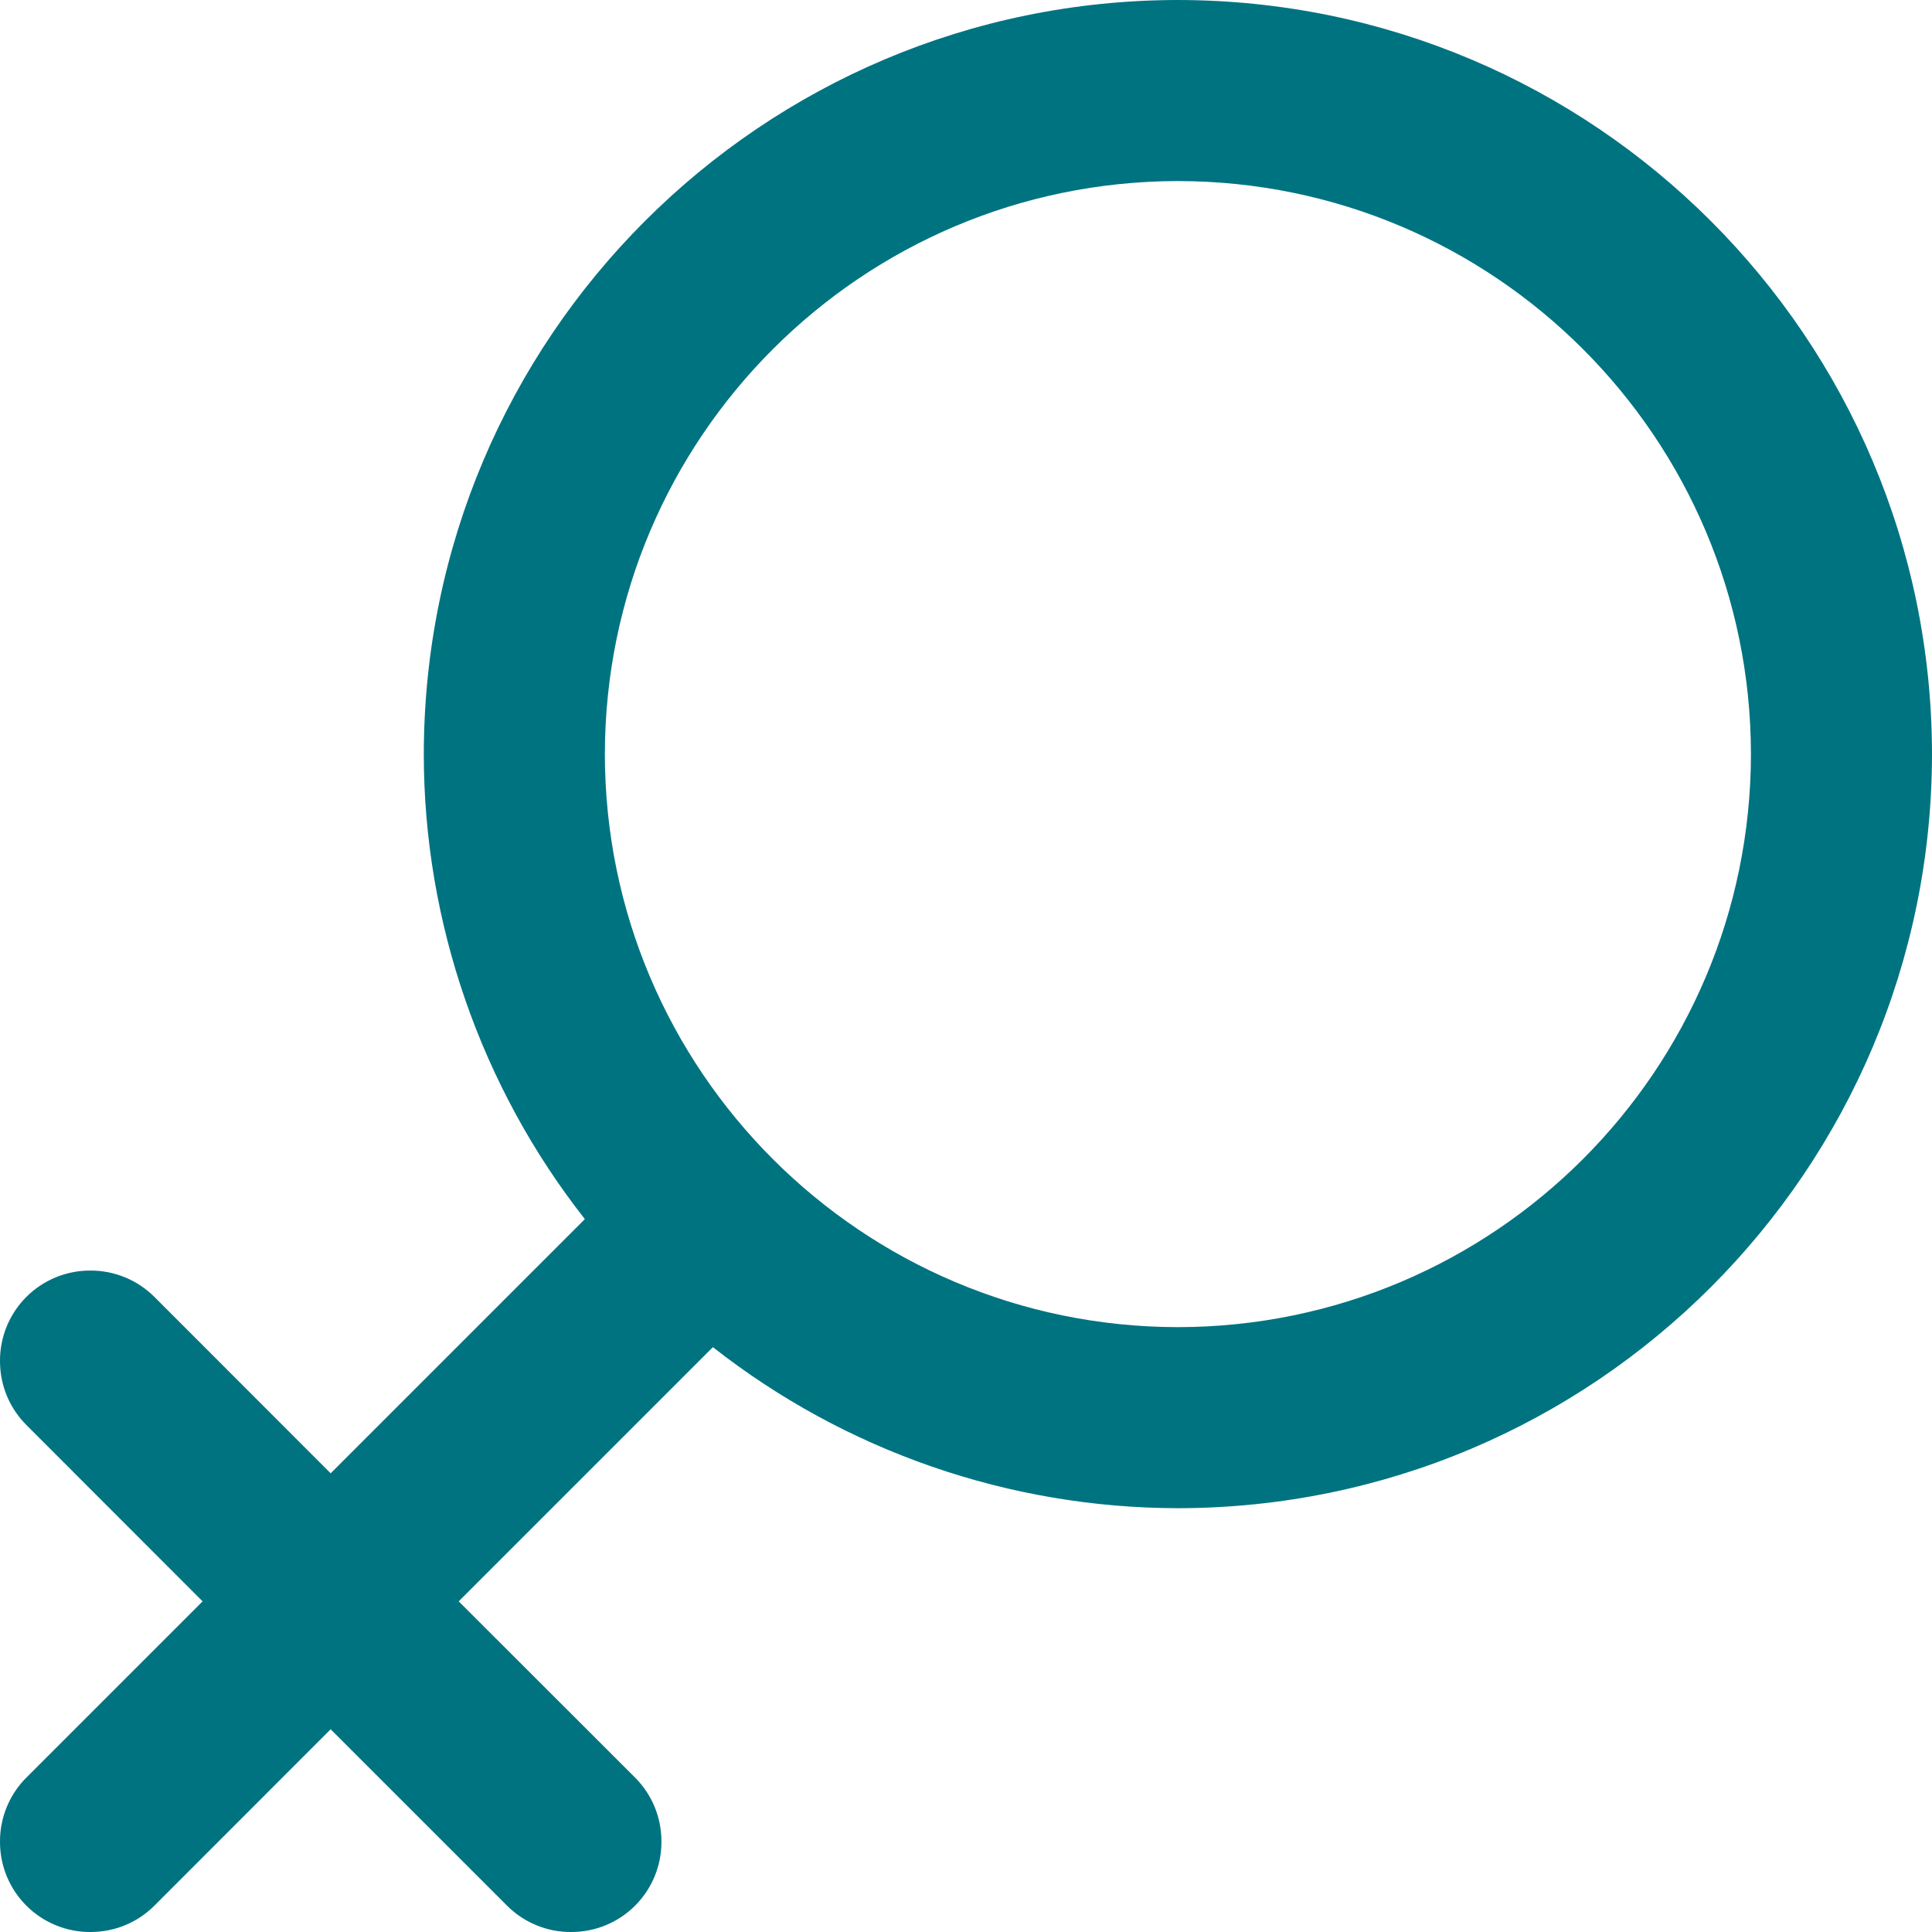
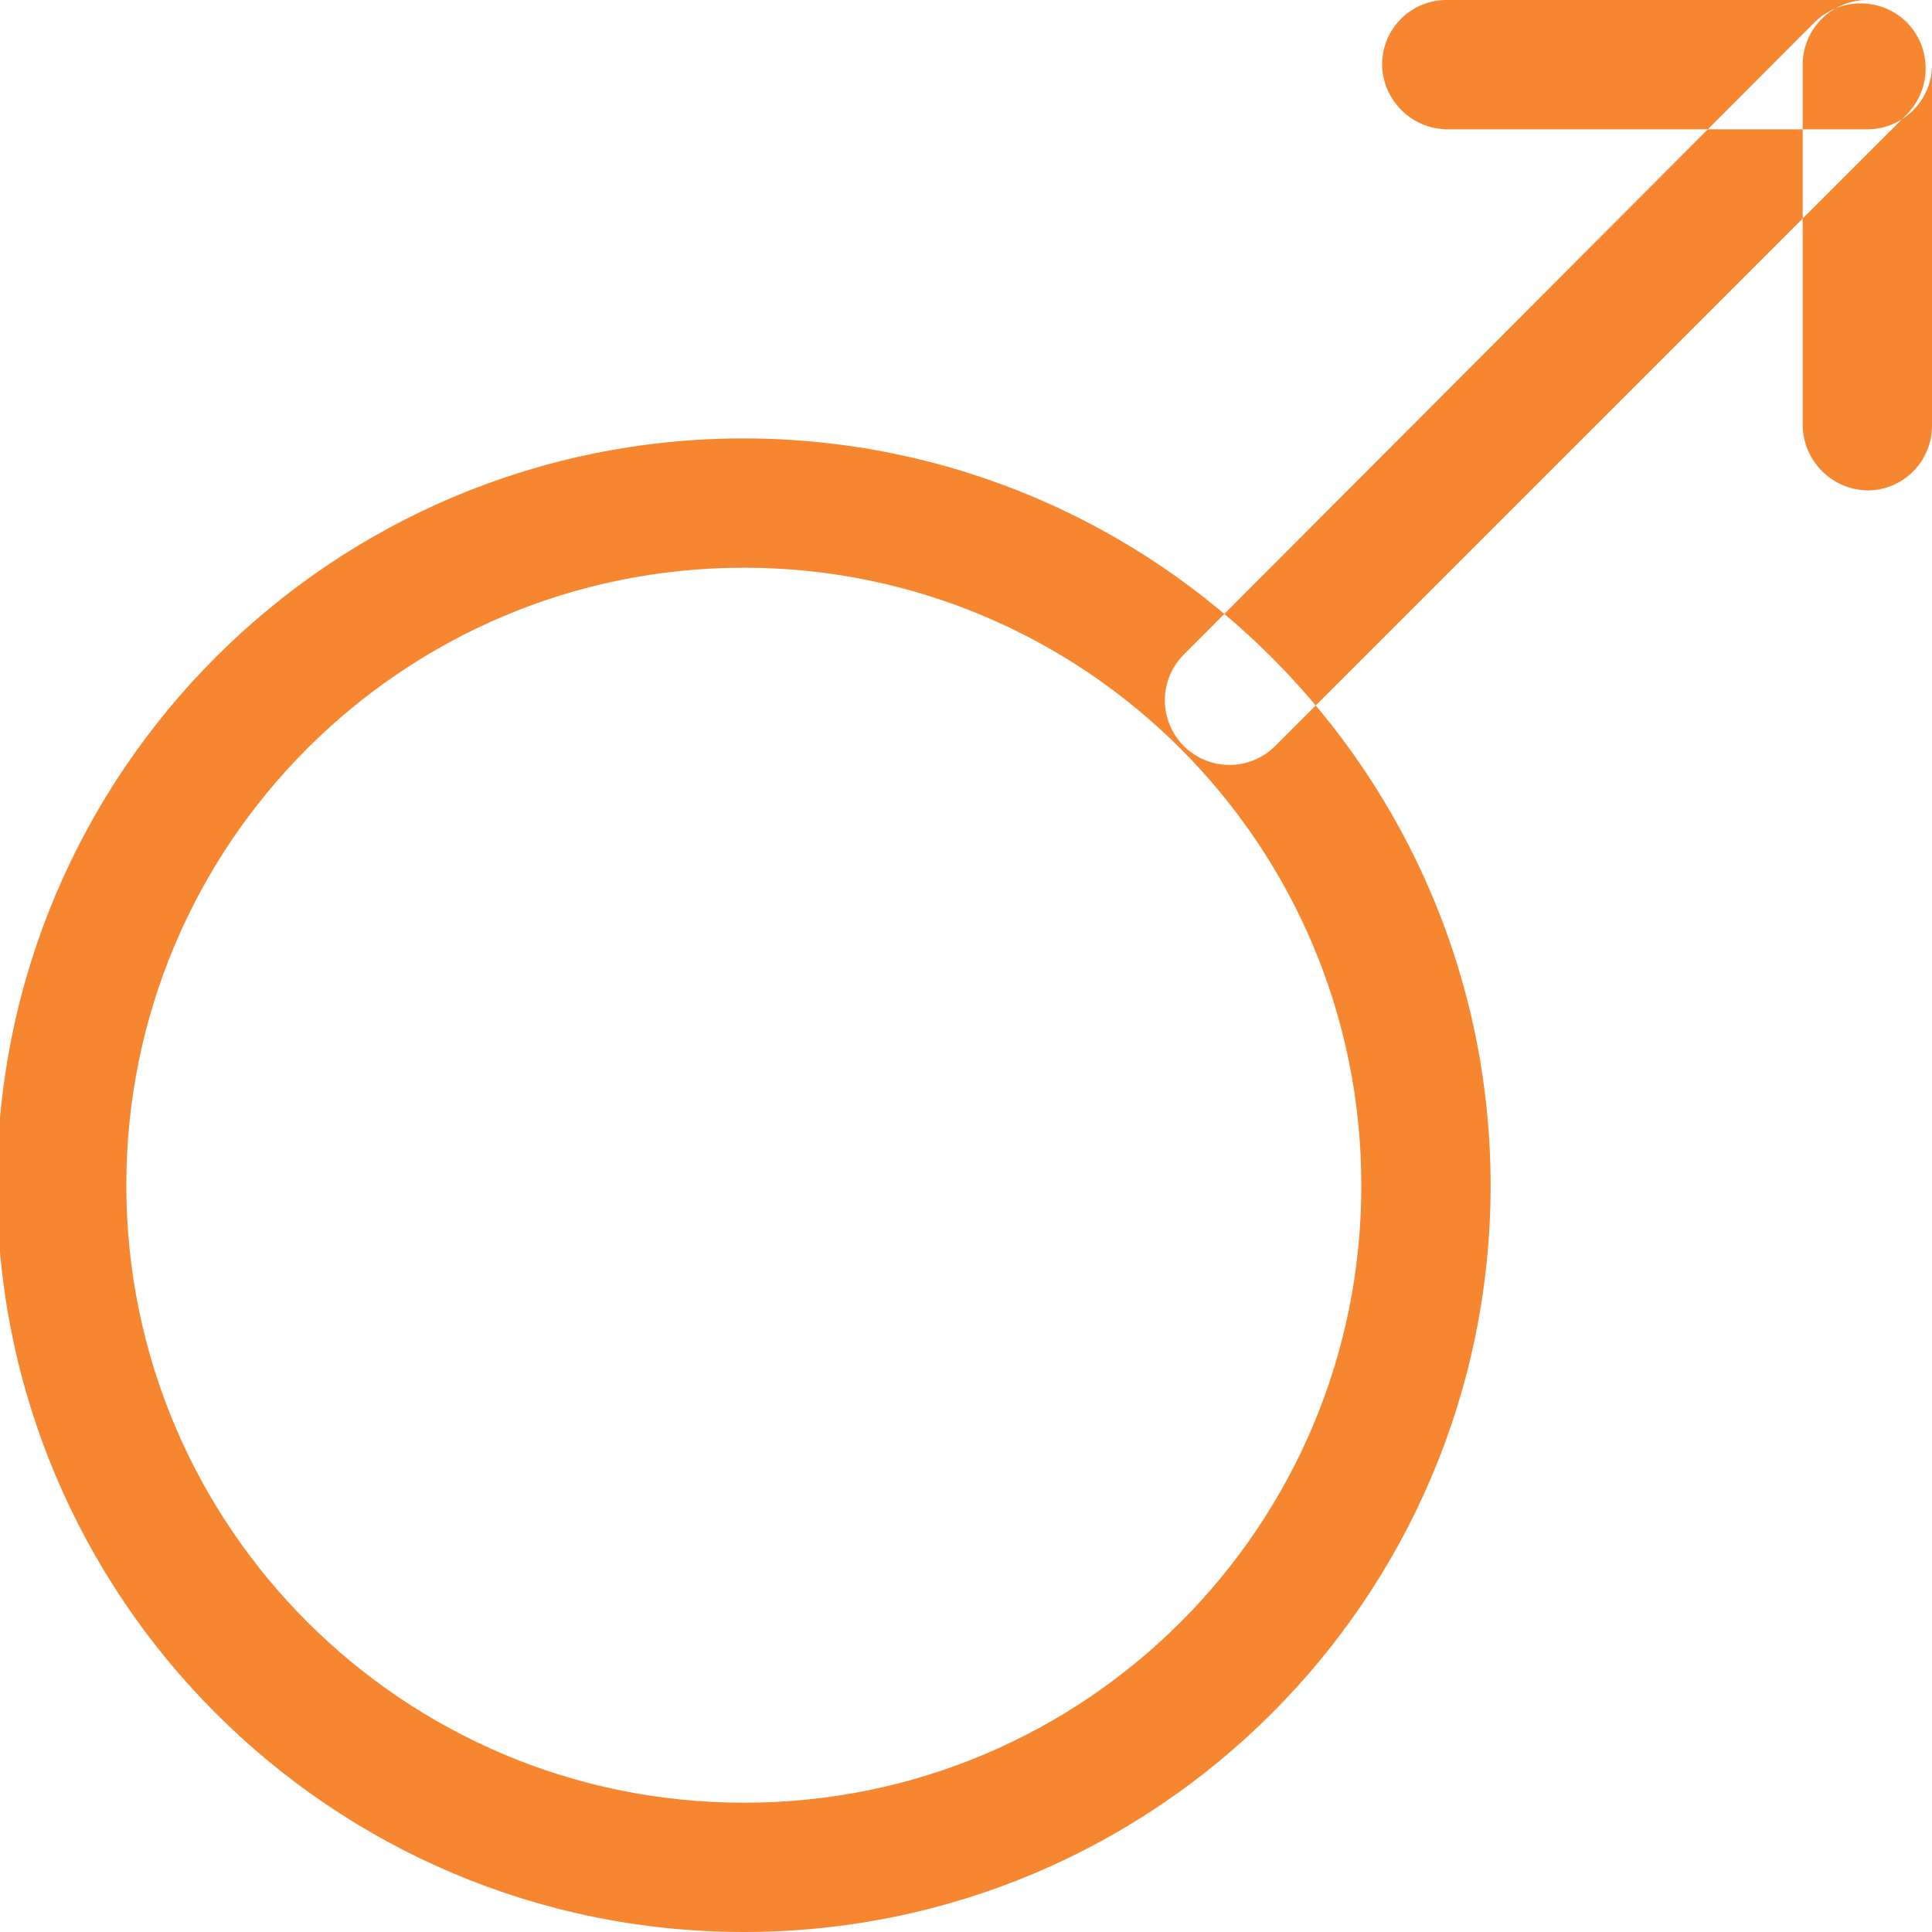
- <svg xmlns="http://www.w3.org/2000/svg" width="14" height="14">
-   <path fill="#007381" fill-rule="evenodd" d="M8.536 0a5.47 5.47 0 0 0-5.465 5.465c0 1.218.414 2.411 1.167 3.369l-1.842 1.842L1.12 9.399a.652.652 0 0 0-.464-.192.652.652 0 0 0-.656.656c0 .175.068.34.192.464l1.276 1.277L.192 12.88a.652.652 0 0 0-.192.464.652.652 0 0 0 .656.656c.175 0 .34-.068.464-.192l1.276-1.277 1.277 1.277a.65.65 0 0 0 .464.192.652.652 0 0 0 .656-.656.652.652 0 0 0-.192-.464l-1.277-1.276 1.842-1.842a5.47 5.47 0 0 0 3.37 1.167A5.47 5.47 0 0 0 14 5.465 5.47 5.47 0 0 0 8.536 0zm0 9.617a4.157 4.157 0 0 1-4.153-4.152 4.158 4.158 0 0 1 4.153-4.153 4.157 4.157 0 0 1 4.152 4.153 4.157 4.157 0 0 1-4.152 4.152z" />
+ <svg xmlns="http://www.w3.org/2000/svg" width="13" height="13" viewBox="0 0 13 13">
+   <defs>
+     <style>
+       .cls-1 {
+         fill: #f78631;
+         fill-rule: evenodd;
+       }
+     </style>
+   </defs>
+   <path id="_-e-Shape_1_copy" data-name="-e-Shape 1 copy" class="cls-1" d="M1828.01,1264.95a5.025,5.025,0,1,0,5.02,5.03A5.03,5.03,0,0,0,1828.01,1264.95Zm0,9.18a4.155,4.155,0,1,1,4.15-4.15A4.15,4.15,0,0,1,1828.01,1274.13Zm7.82-11.98a0.441,0.441,0,0,0-.62,0l-4.24,4.25a0.435,0.435,0,1,0,.62.61l4.24-4.24A0.441,0.441,0,0,0,1835.83,1262.15Zm-0.26-.15a0.435,0.435,0,0,0-.44.43v2.43a0.444,0.444,0,0,0,.44.44,0.435,0.435,0,0,0,.43-0.44v-2.43A0.427,0.427,0,0,0,1835.57,1262Zm0,0h-2.84a0.433,0.433,0,0,0-.43.43,0.442,0.442,0,0,0,.43.44h2.84a0.435,0.435,0,0,0,.43-0.44A0.427,0.427,0,0,0,1835.57,1262Z" transform="translate(-1823 -1262)" />
</svg>
